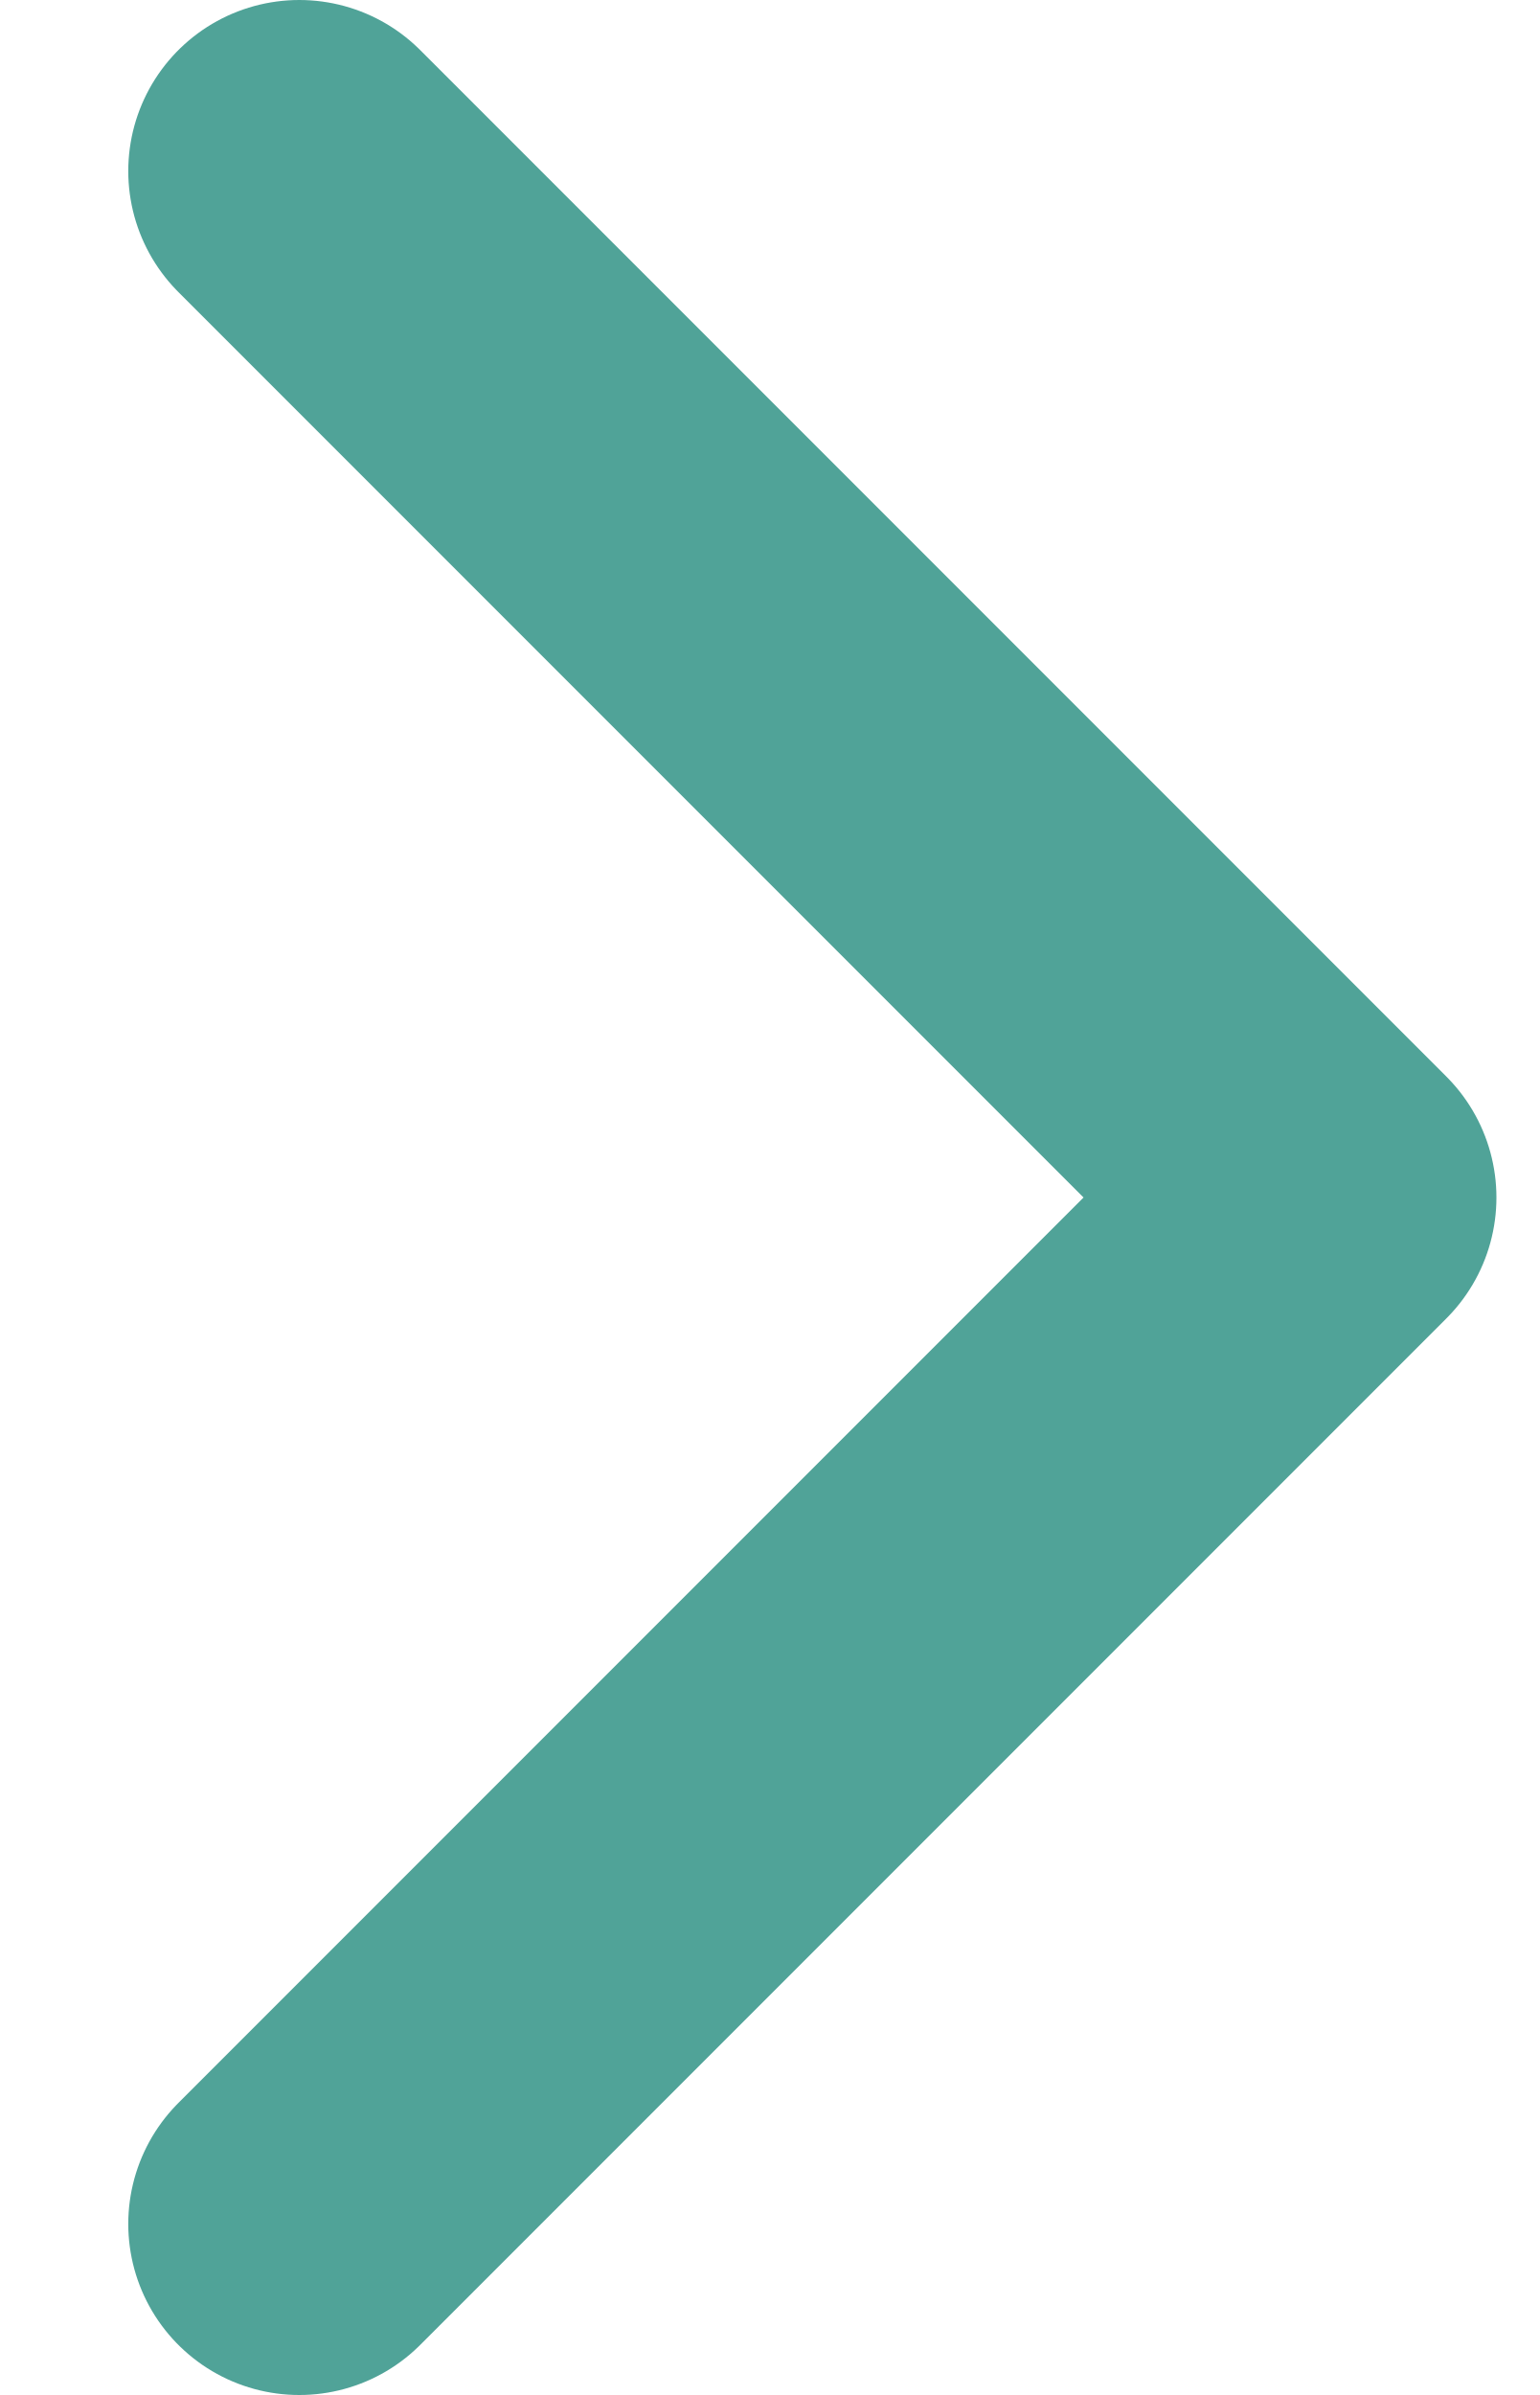
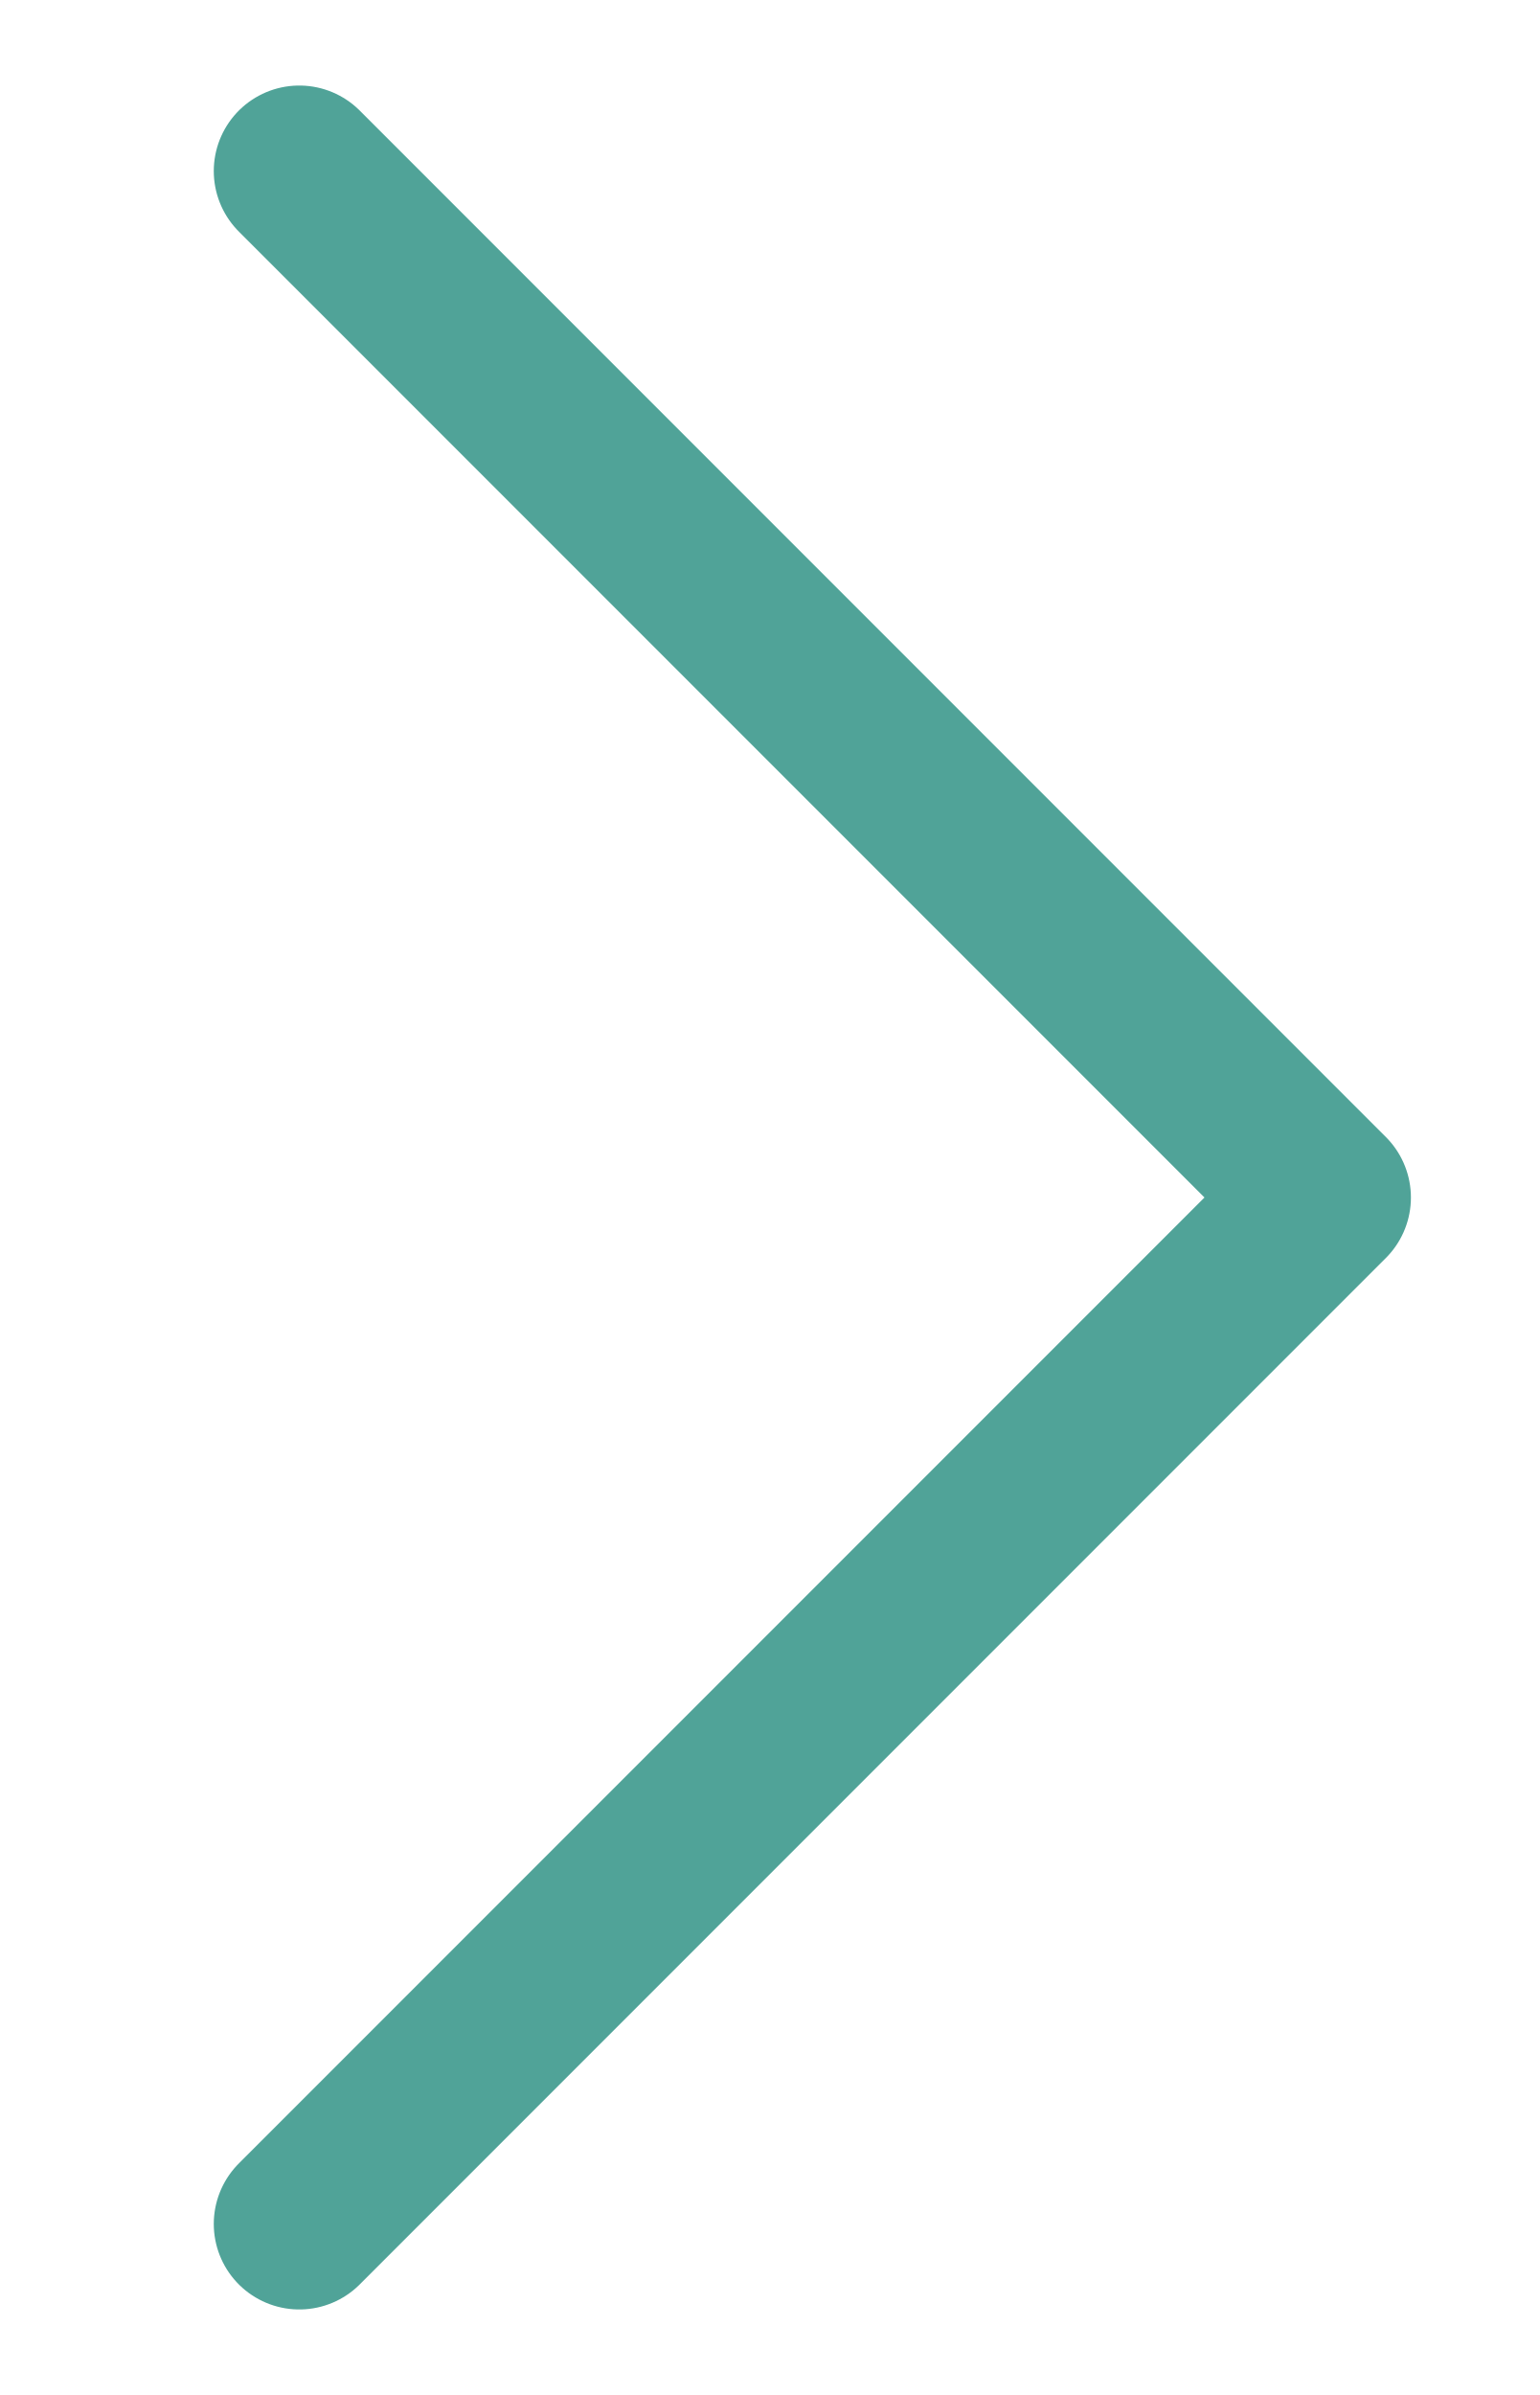
<svg xmlns="http://www.w3.org/2000/svg" width="9" height="14" viewBox="0 0 9 14" fill="none">
-   <path d="M1.75 1L7.75 7L1.75 13" stroke="#50A398" stroke-width="2" stroke-linecap="round" stroke-linejoin="round" />
+   <path d="M1.75 1L7.75 7L1.75 13" stroke="#50A398" strokeWidth="2" stroke-linecap="round" stroke-linejoin="round" />
</svg>
